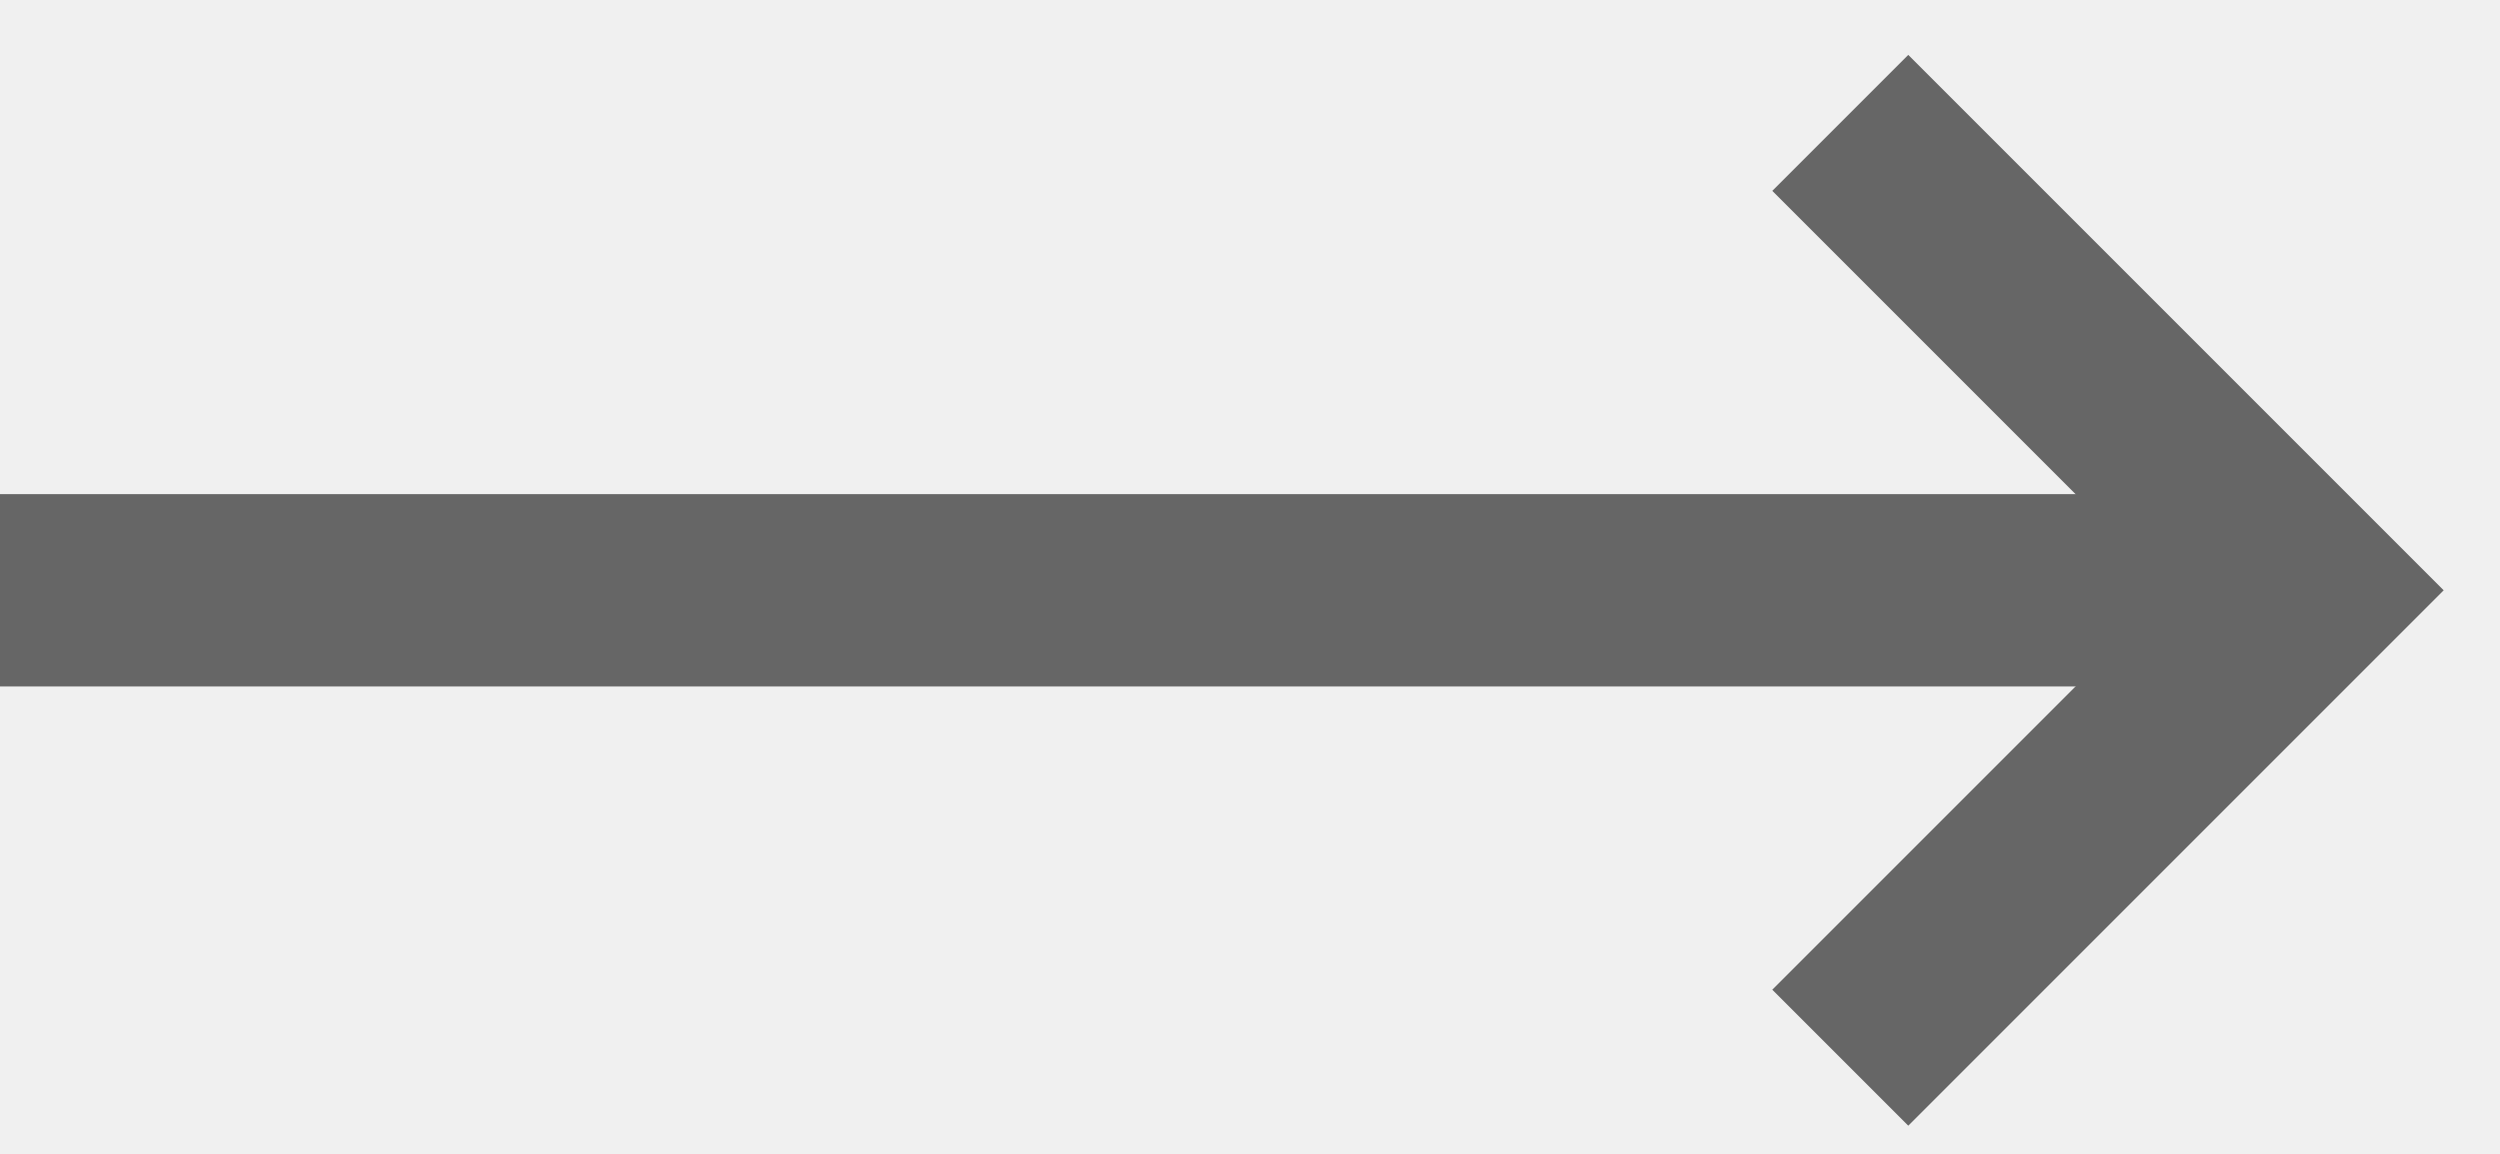
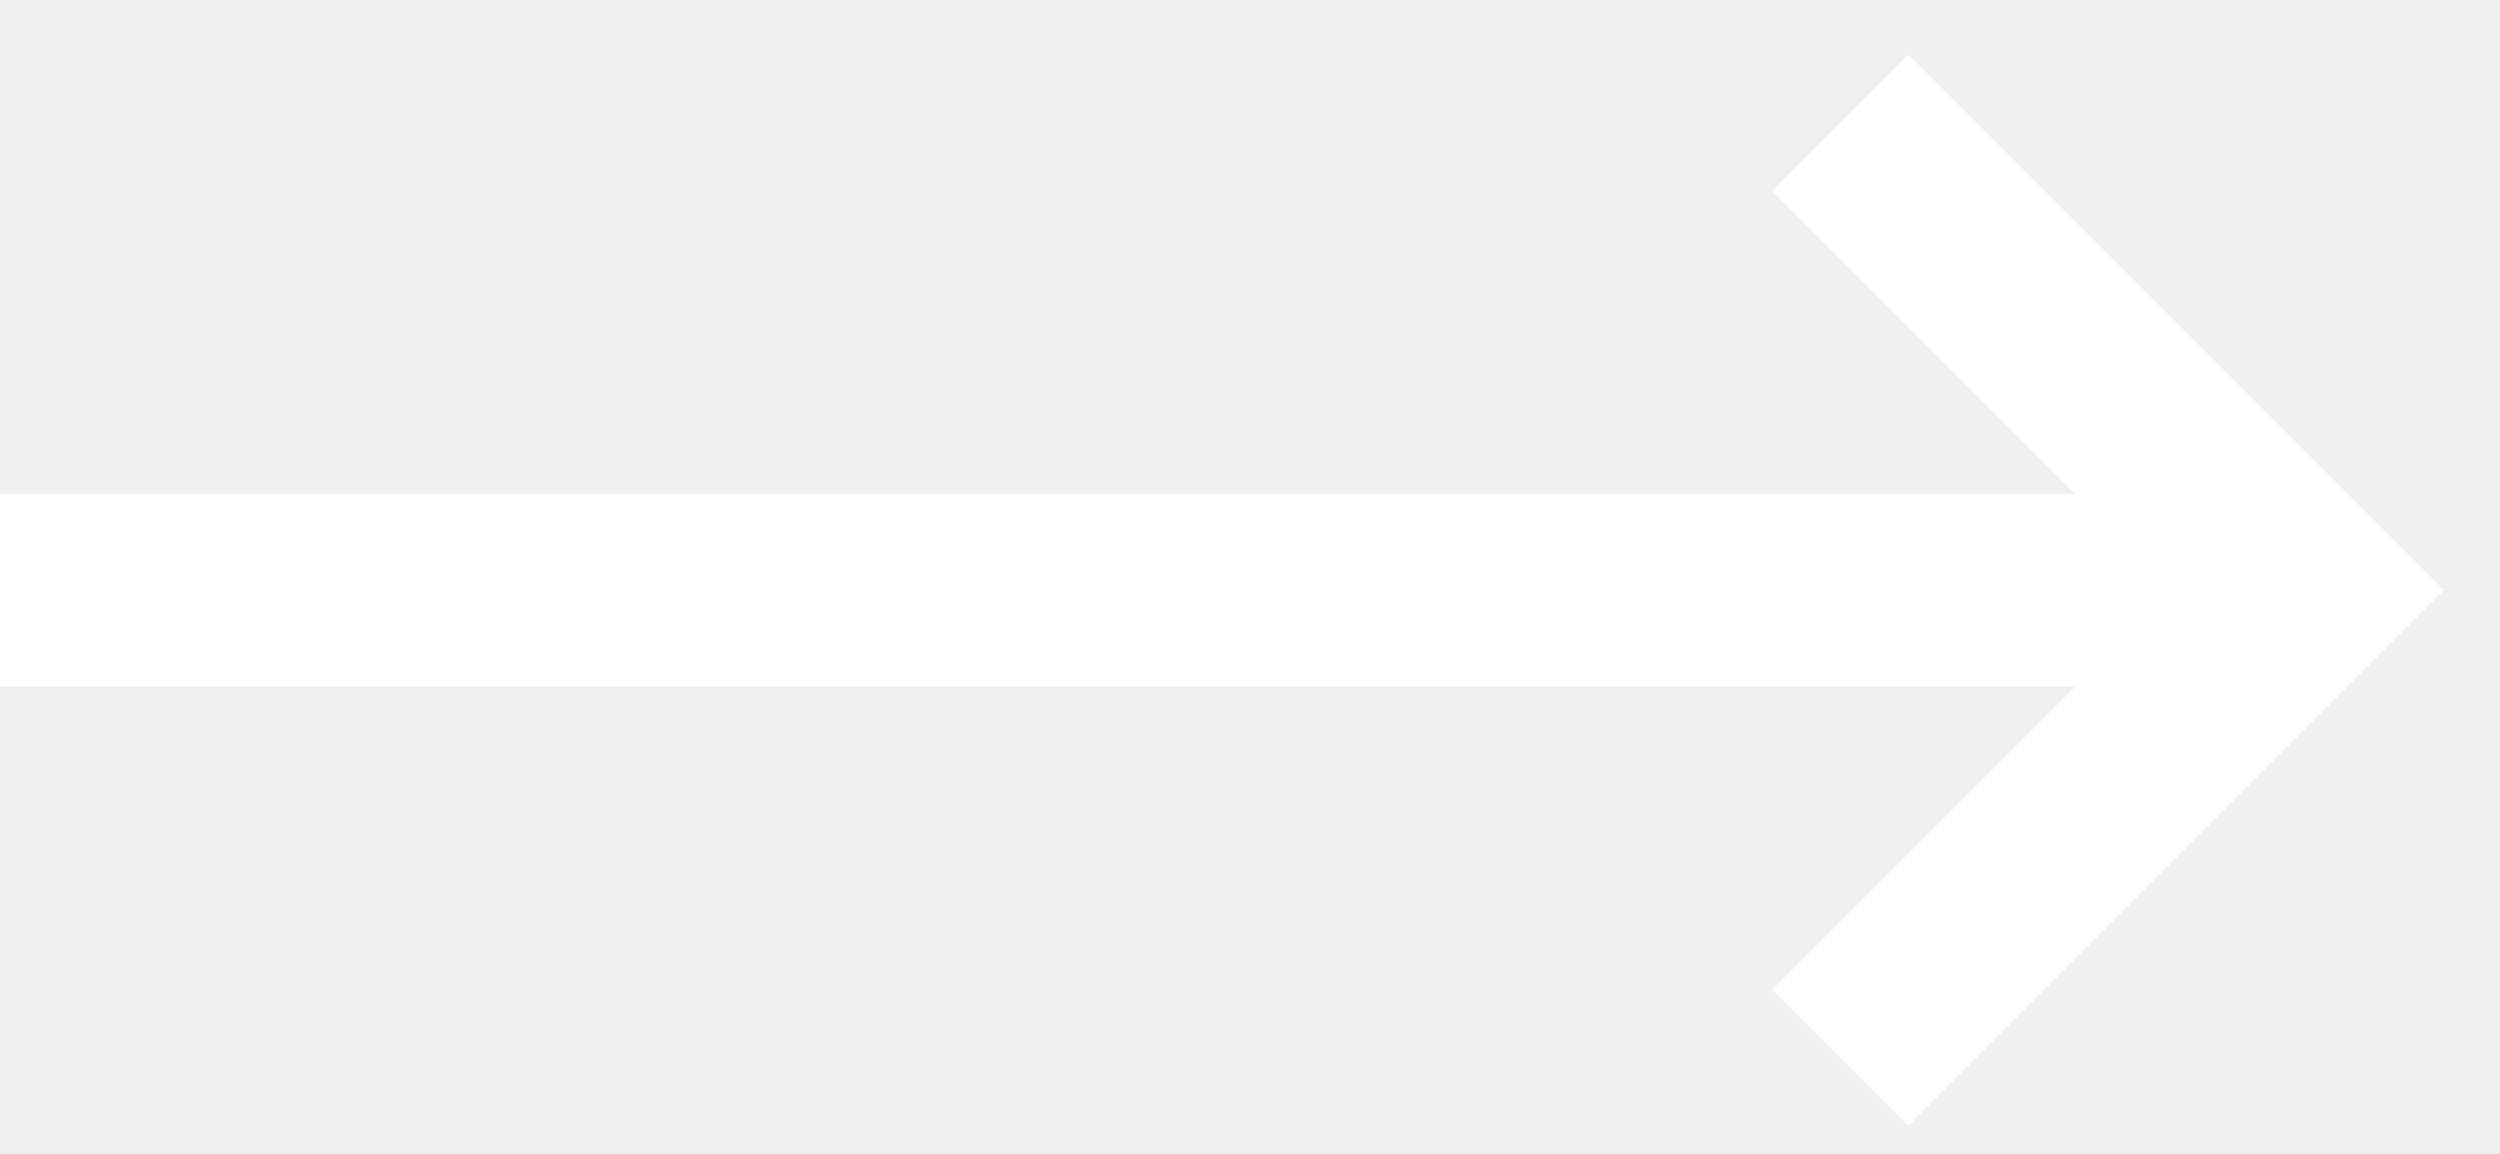
<svg xmlns="http://www.w3.org/2000/svg" width="26" height="12" viewBox="0 0 26 12" fill="none">
-   <path d="M19.139 1.278L24 6.139L19.139 11" stroke="#666666" stroke-width="2" stroke-miterlimit="10" />
-   <path d="M24 6.139L1.16229e-06 6.139" stroke="#666666" stroke-width="2" />
+   <path d="M19.139 1.278L24 6.139L19.139 11" stroke="#fff" stroke-width="2" stroke-miterlimit="10" />
+   <path d="M24 6.139L1.16229e-06 6.139" stroke="#fff" stroke-width="2" />
</svg>
